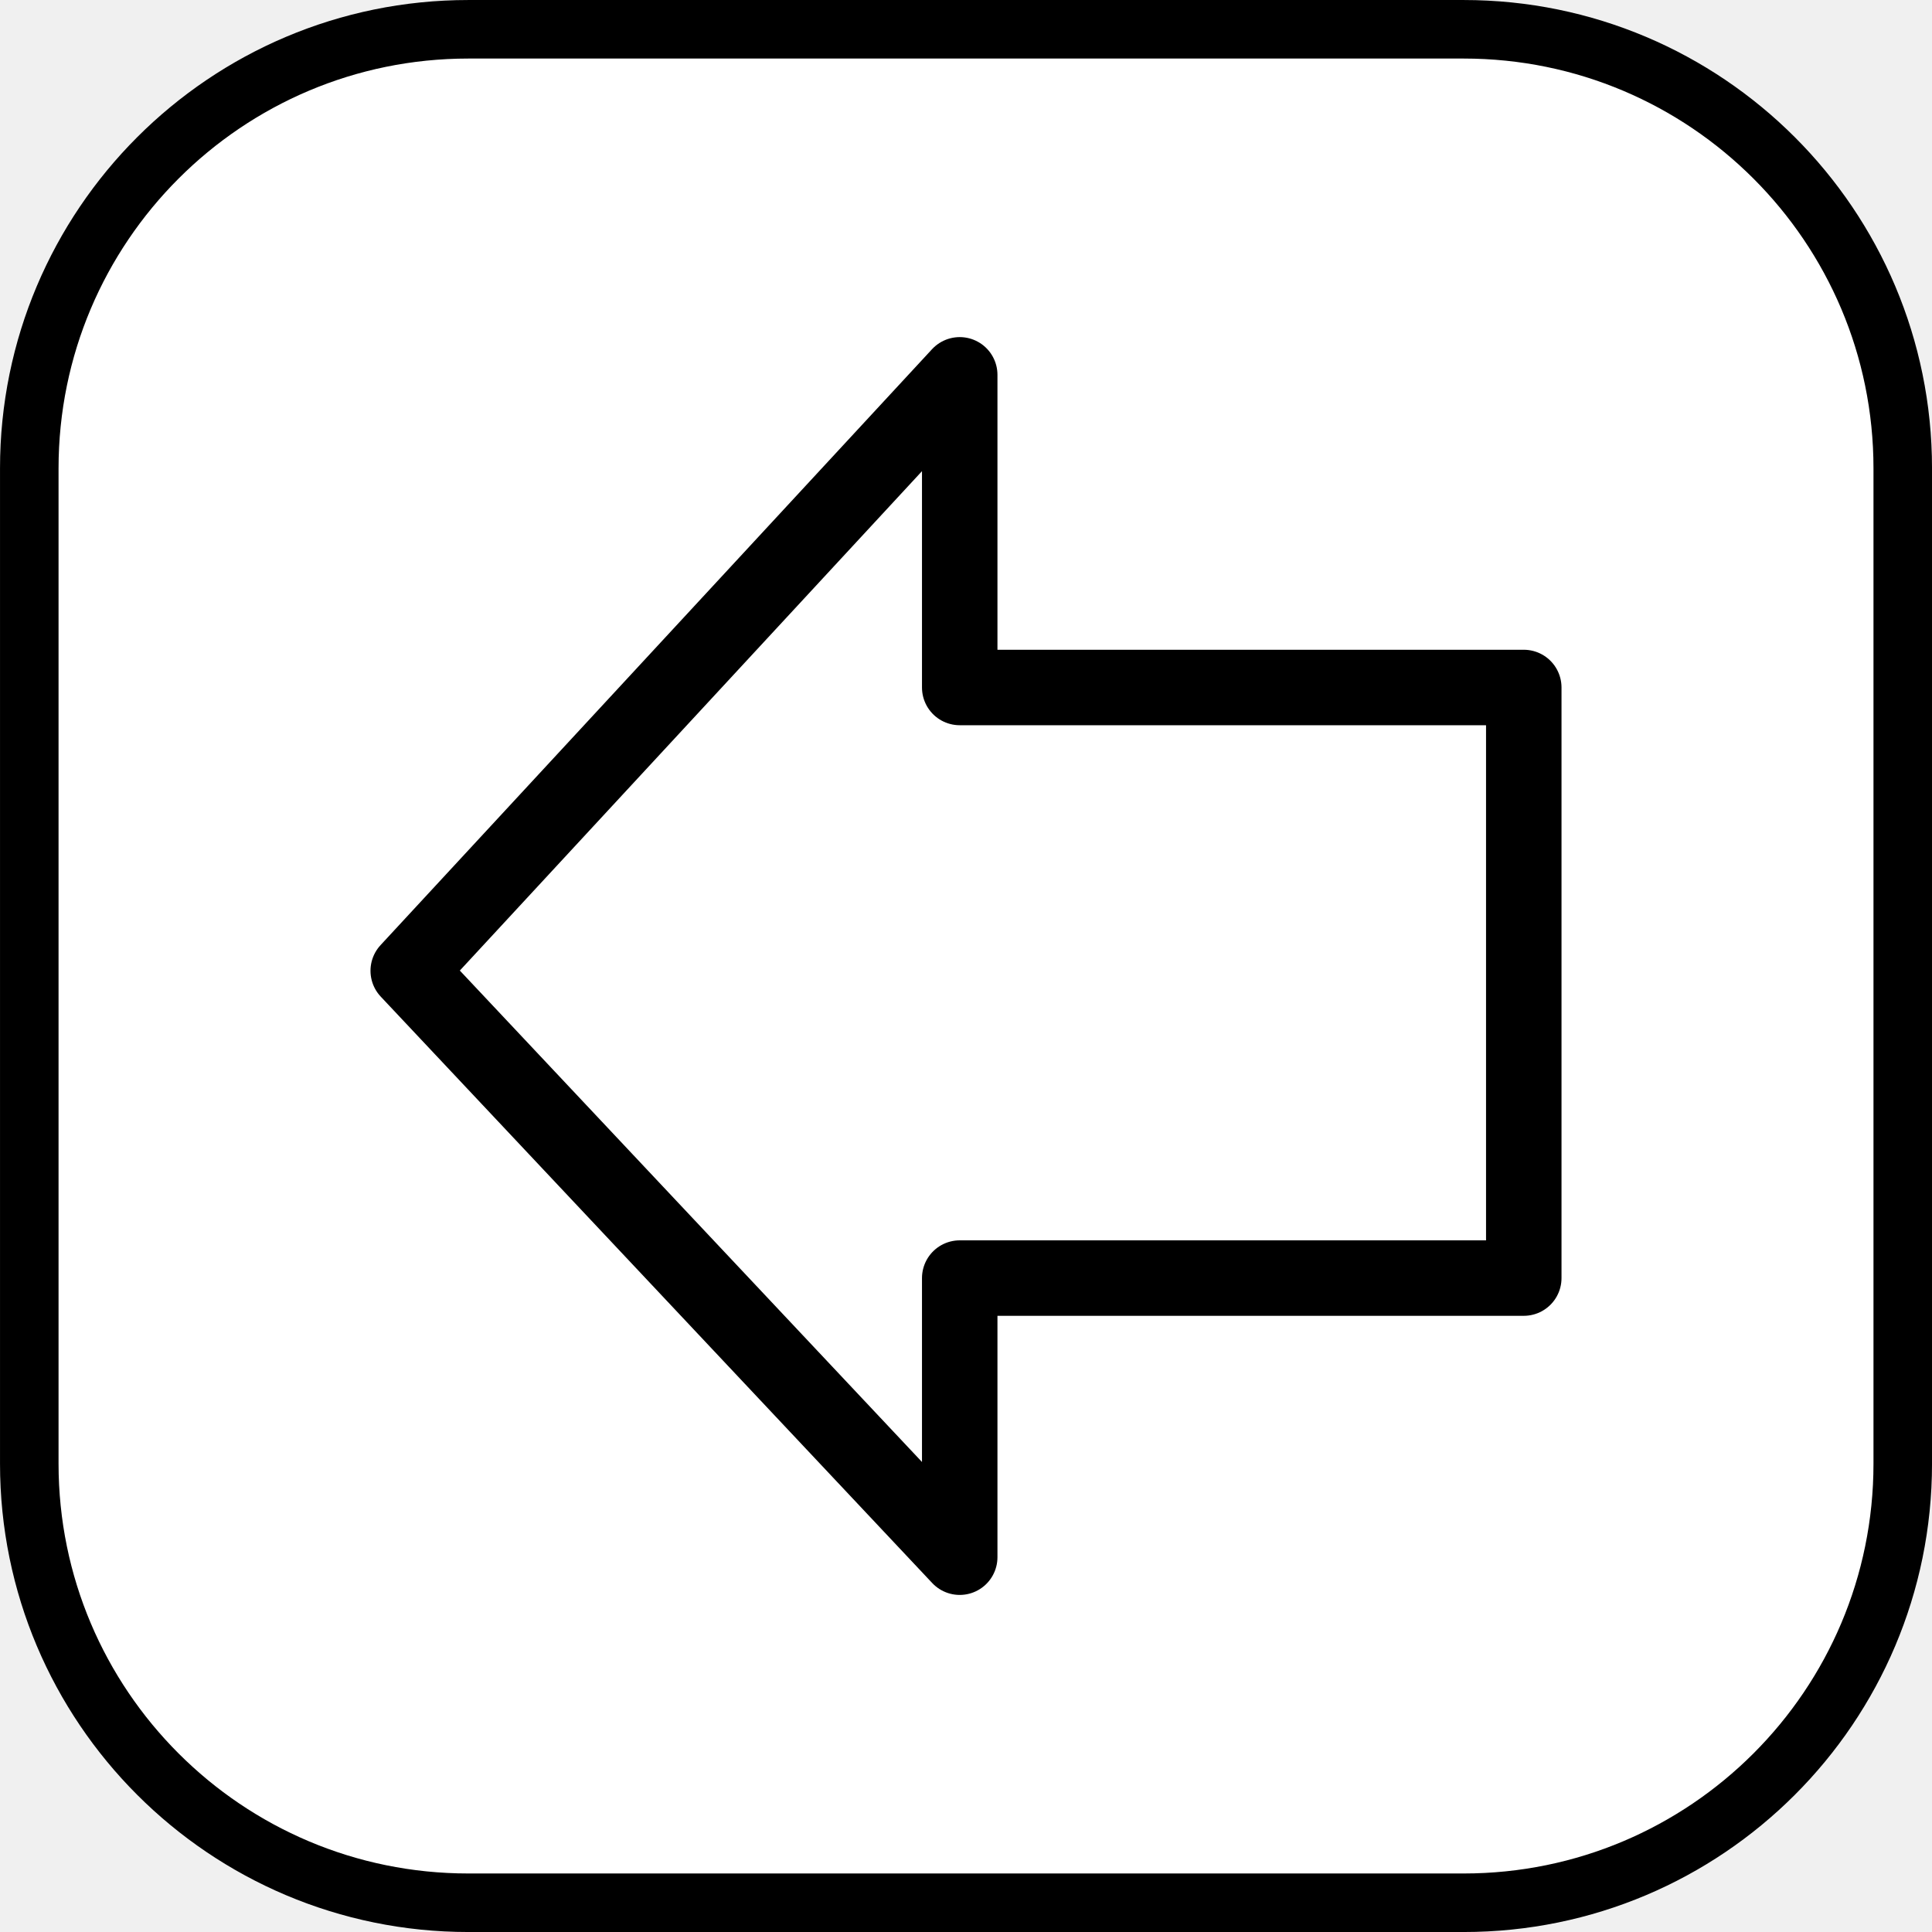
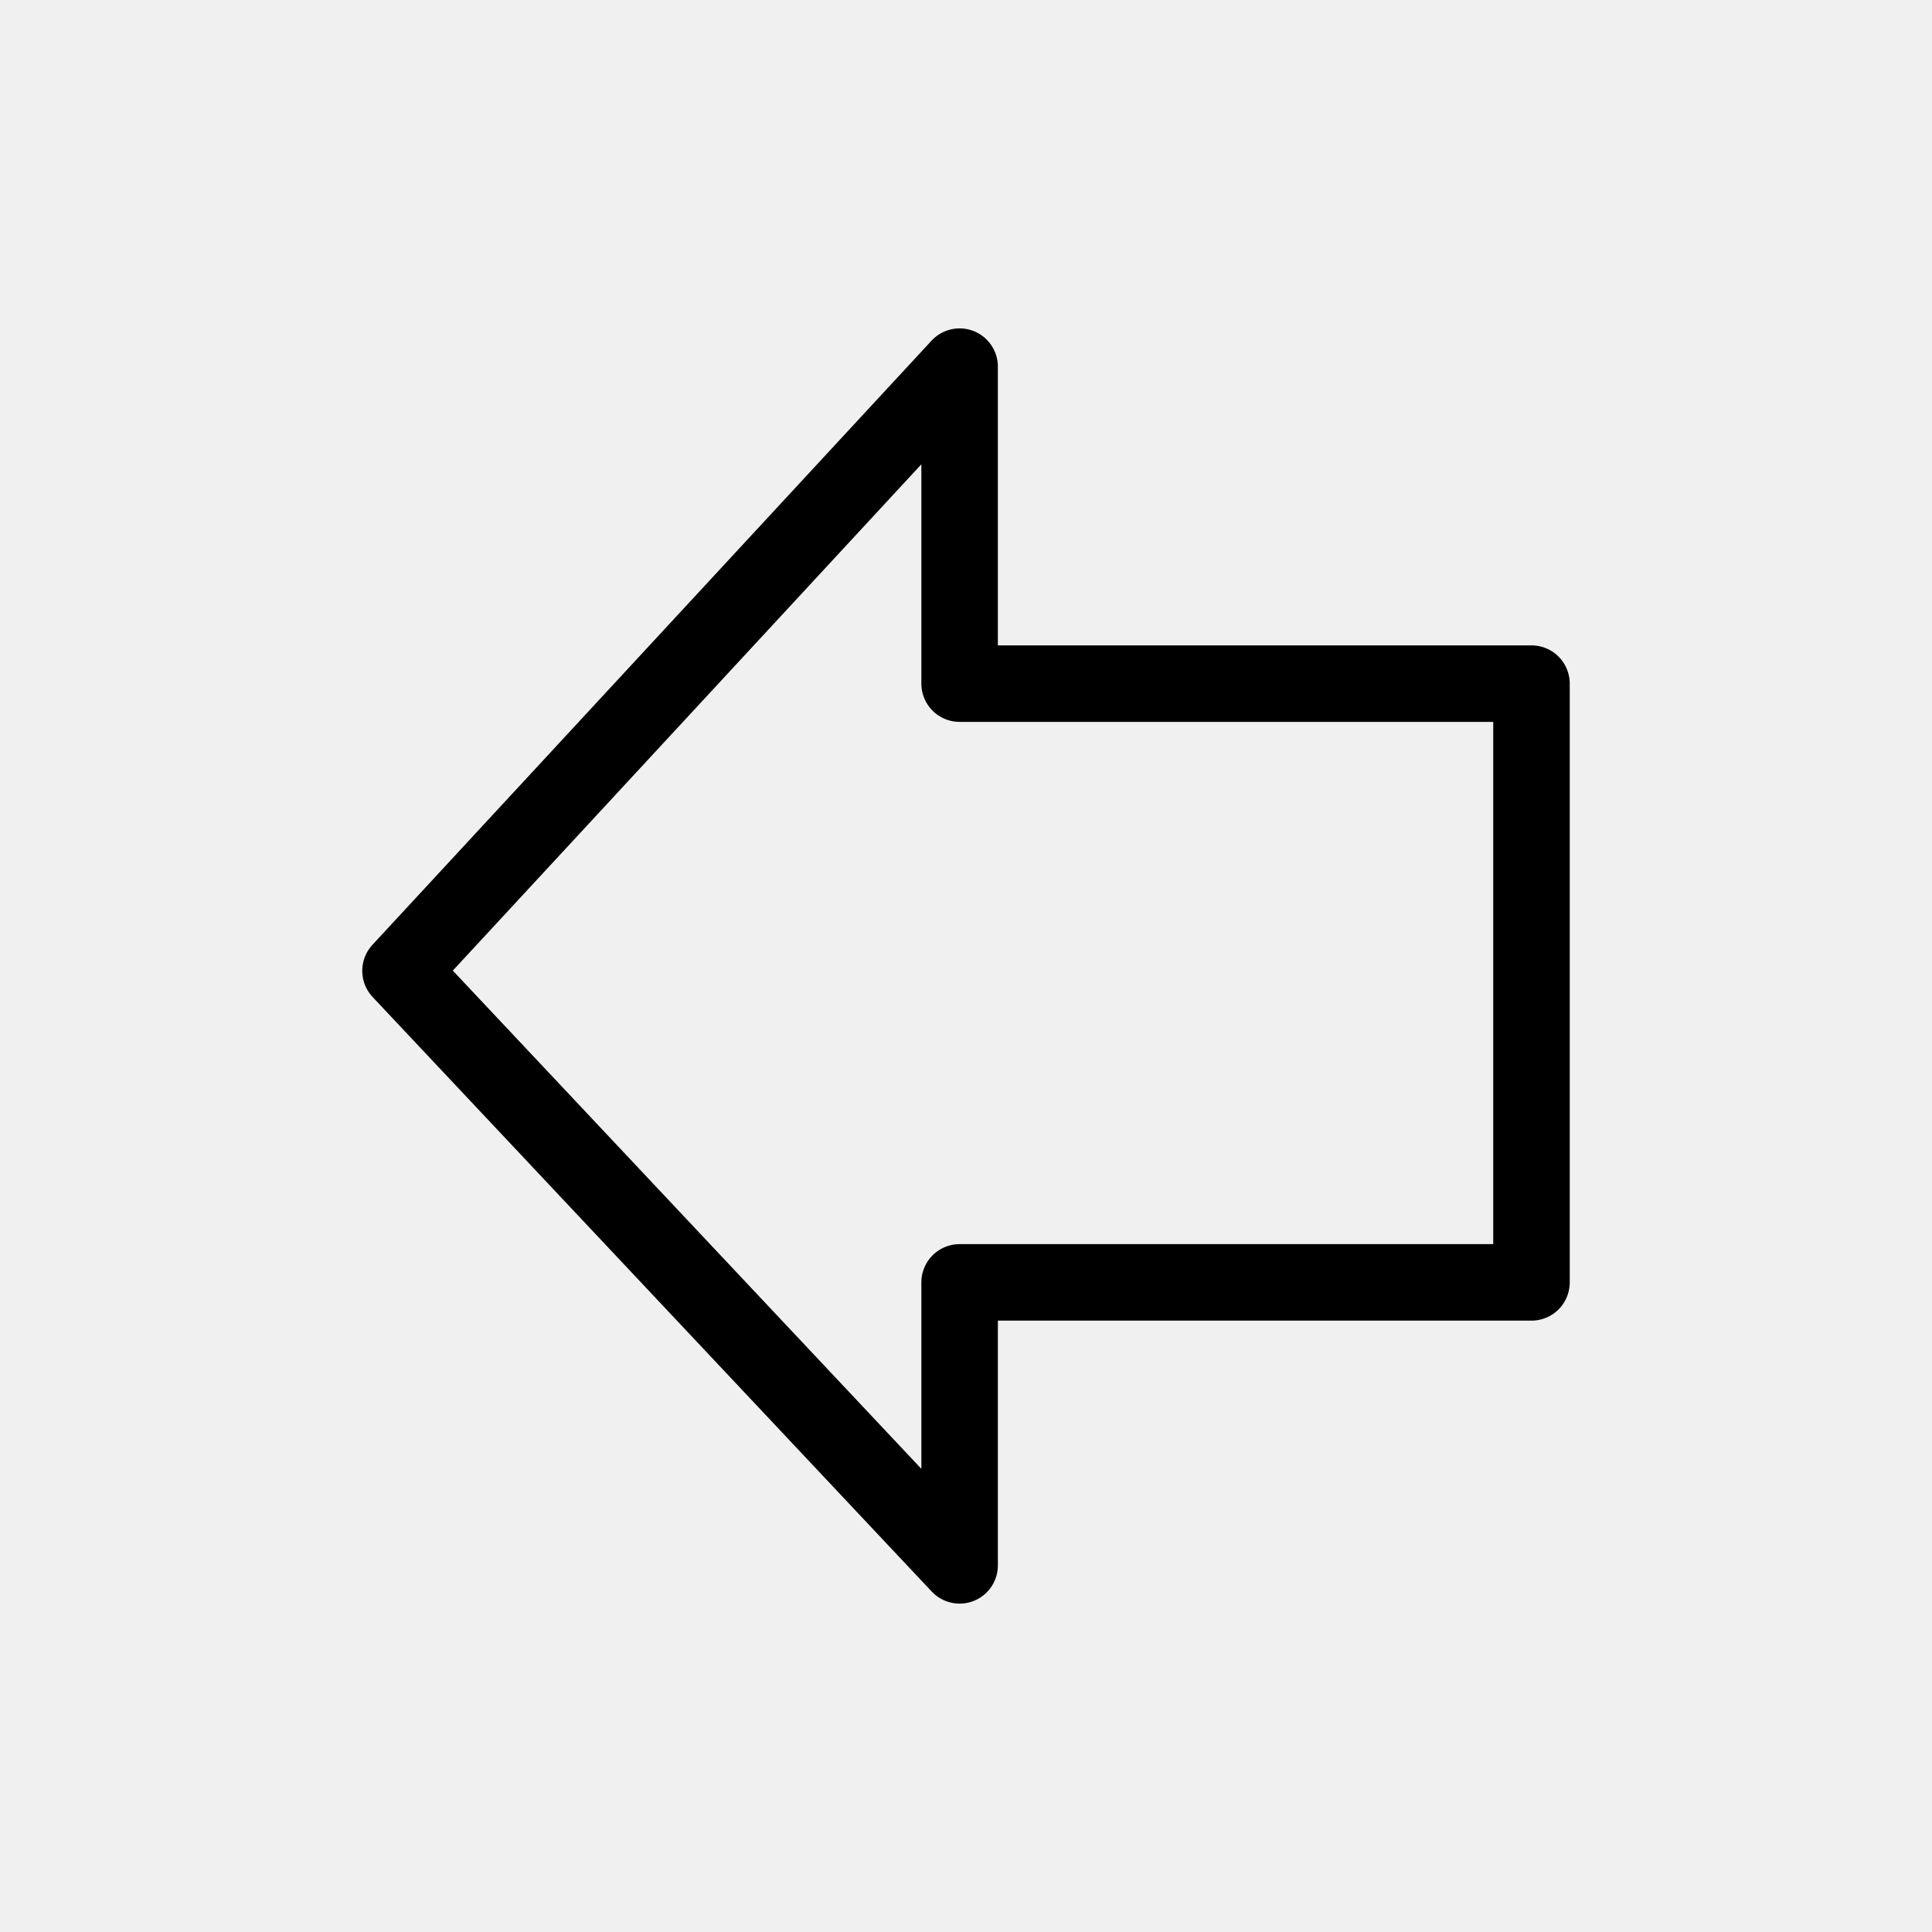
- <svg xmlns="http://www.w3.org/2000/svg" xmlns:ns1="http://www.openswatchbook.org/uri/2009/osb" width="64px" height="64px" id="svg2816" version="1.1">
+ <svg xmlns="http://www.w3.org/2000/svg" xmlns:ns1="http://www.openswatchbook.org/uri/2009/osb" width="128" height="128" id="svg2816" version="1.1">
  <defs id="defs2818">
    <linearGradient id="linearGradient3845" ns1:paint="solid">
      <stop style="stop-color:#0000ff;stop-opacity:1;" offset="0" id="stop3847" />
    </linearGradient>
  </defs>
-   <g id="layer1">
-     <rect style="fill:#ffffff;fill-opacity:1;fill-rule:evenodd;stroke:#000000;stroke-width:1.939;stroke-linecap:butt;stroke-linejoin:miter;stroke-miterlimit:4;stroke-opacity:1;stroke-dasharray:none" id="rect2826" width="62.061" height="62.061" x="0.97" y="0.97" ry="14.545" rx="14.545" />
-     <path style="fill:none;stroke:#000000;stroke-width:2.5;stroke-linecap:butt;stroke-linejoin:round;stroke-opacity:1;stroke-miterlimit:4;stroke-dasharray:none" d="m 50.477,22.774 -18.685,0 0,-10.357 -18.269,19.741 18.269,19.426 0,-9.246 18.685,0 z" id="path3861" />
+   <g id="layer1" transform="translate(0,64)">
+     <path style="fill:none;stroke:#000000;stroke-width:5.069;stroke-linecap:butt;stroke-linejoin:round;stroke-miterlimit:4;stroke-opacity:1;stroke-dasharray:none" d="m 101.465,-18.708 -37.888,0 0,-21.001 -37.043,40.028 37.043,39.39 0,-18.748 37.888,0 z" id="path3861" />
  </g>
</svg>
